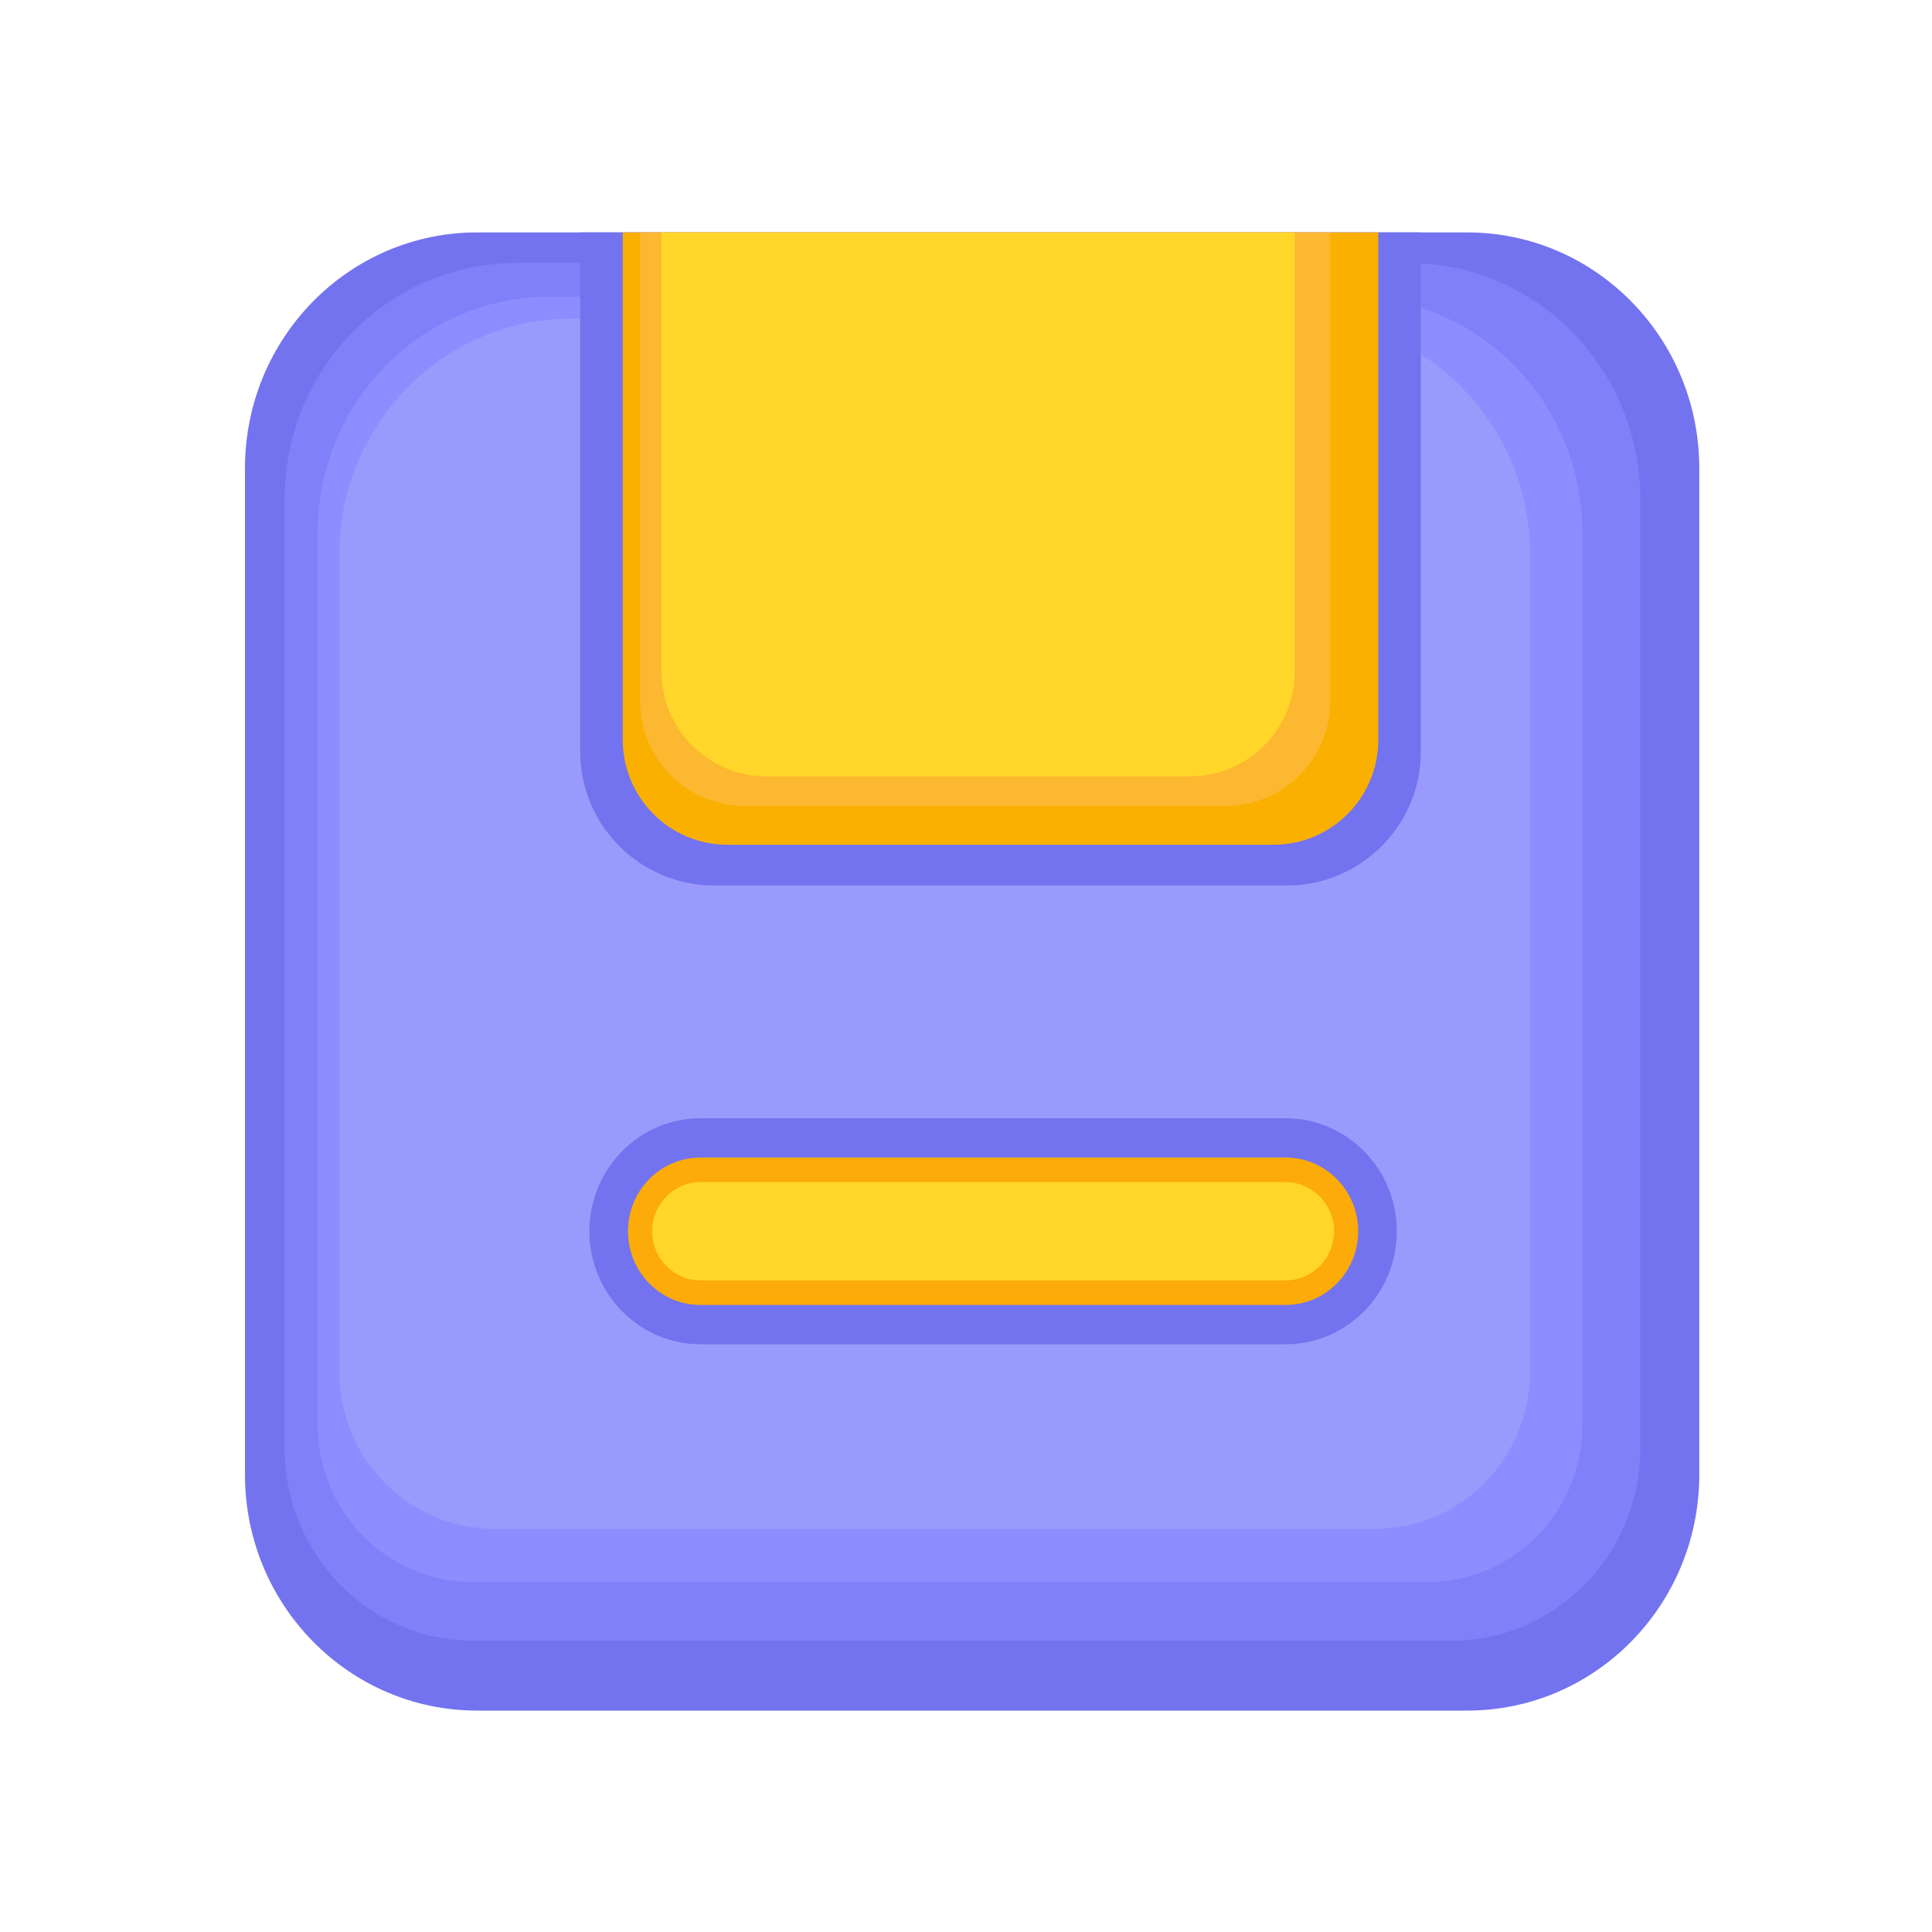
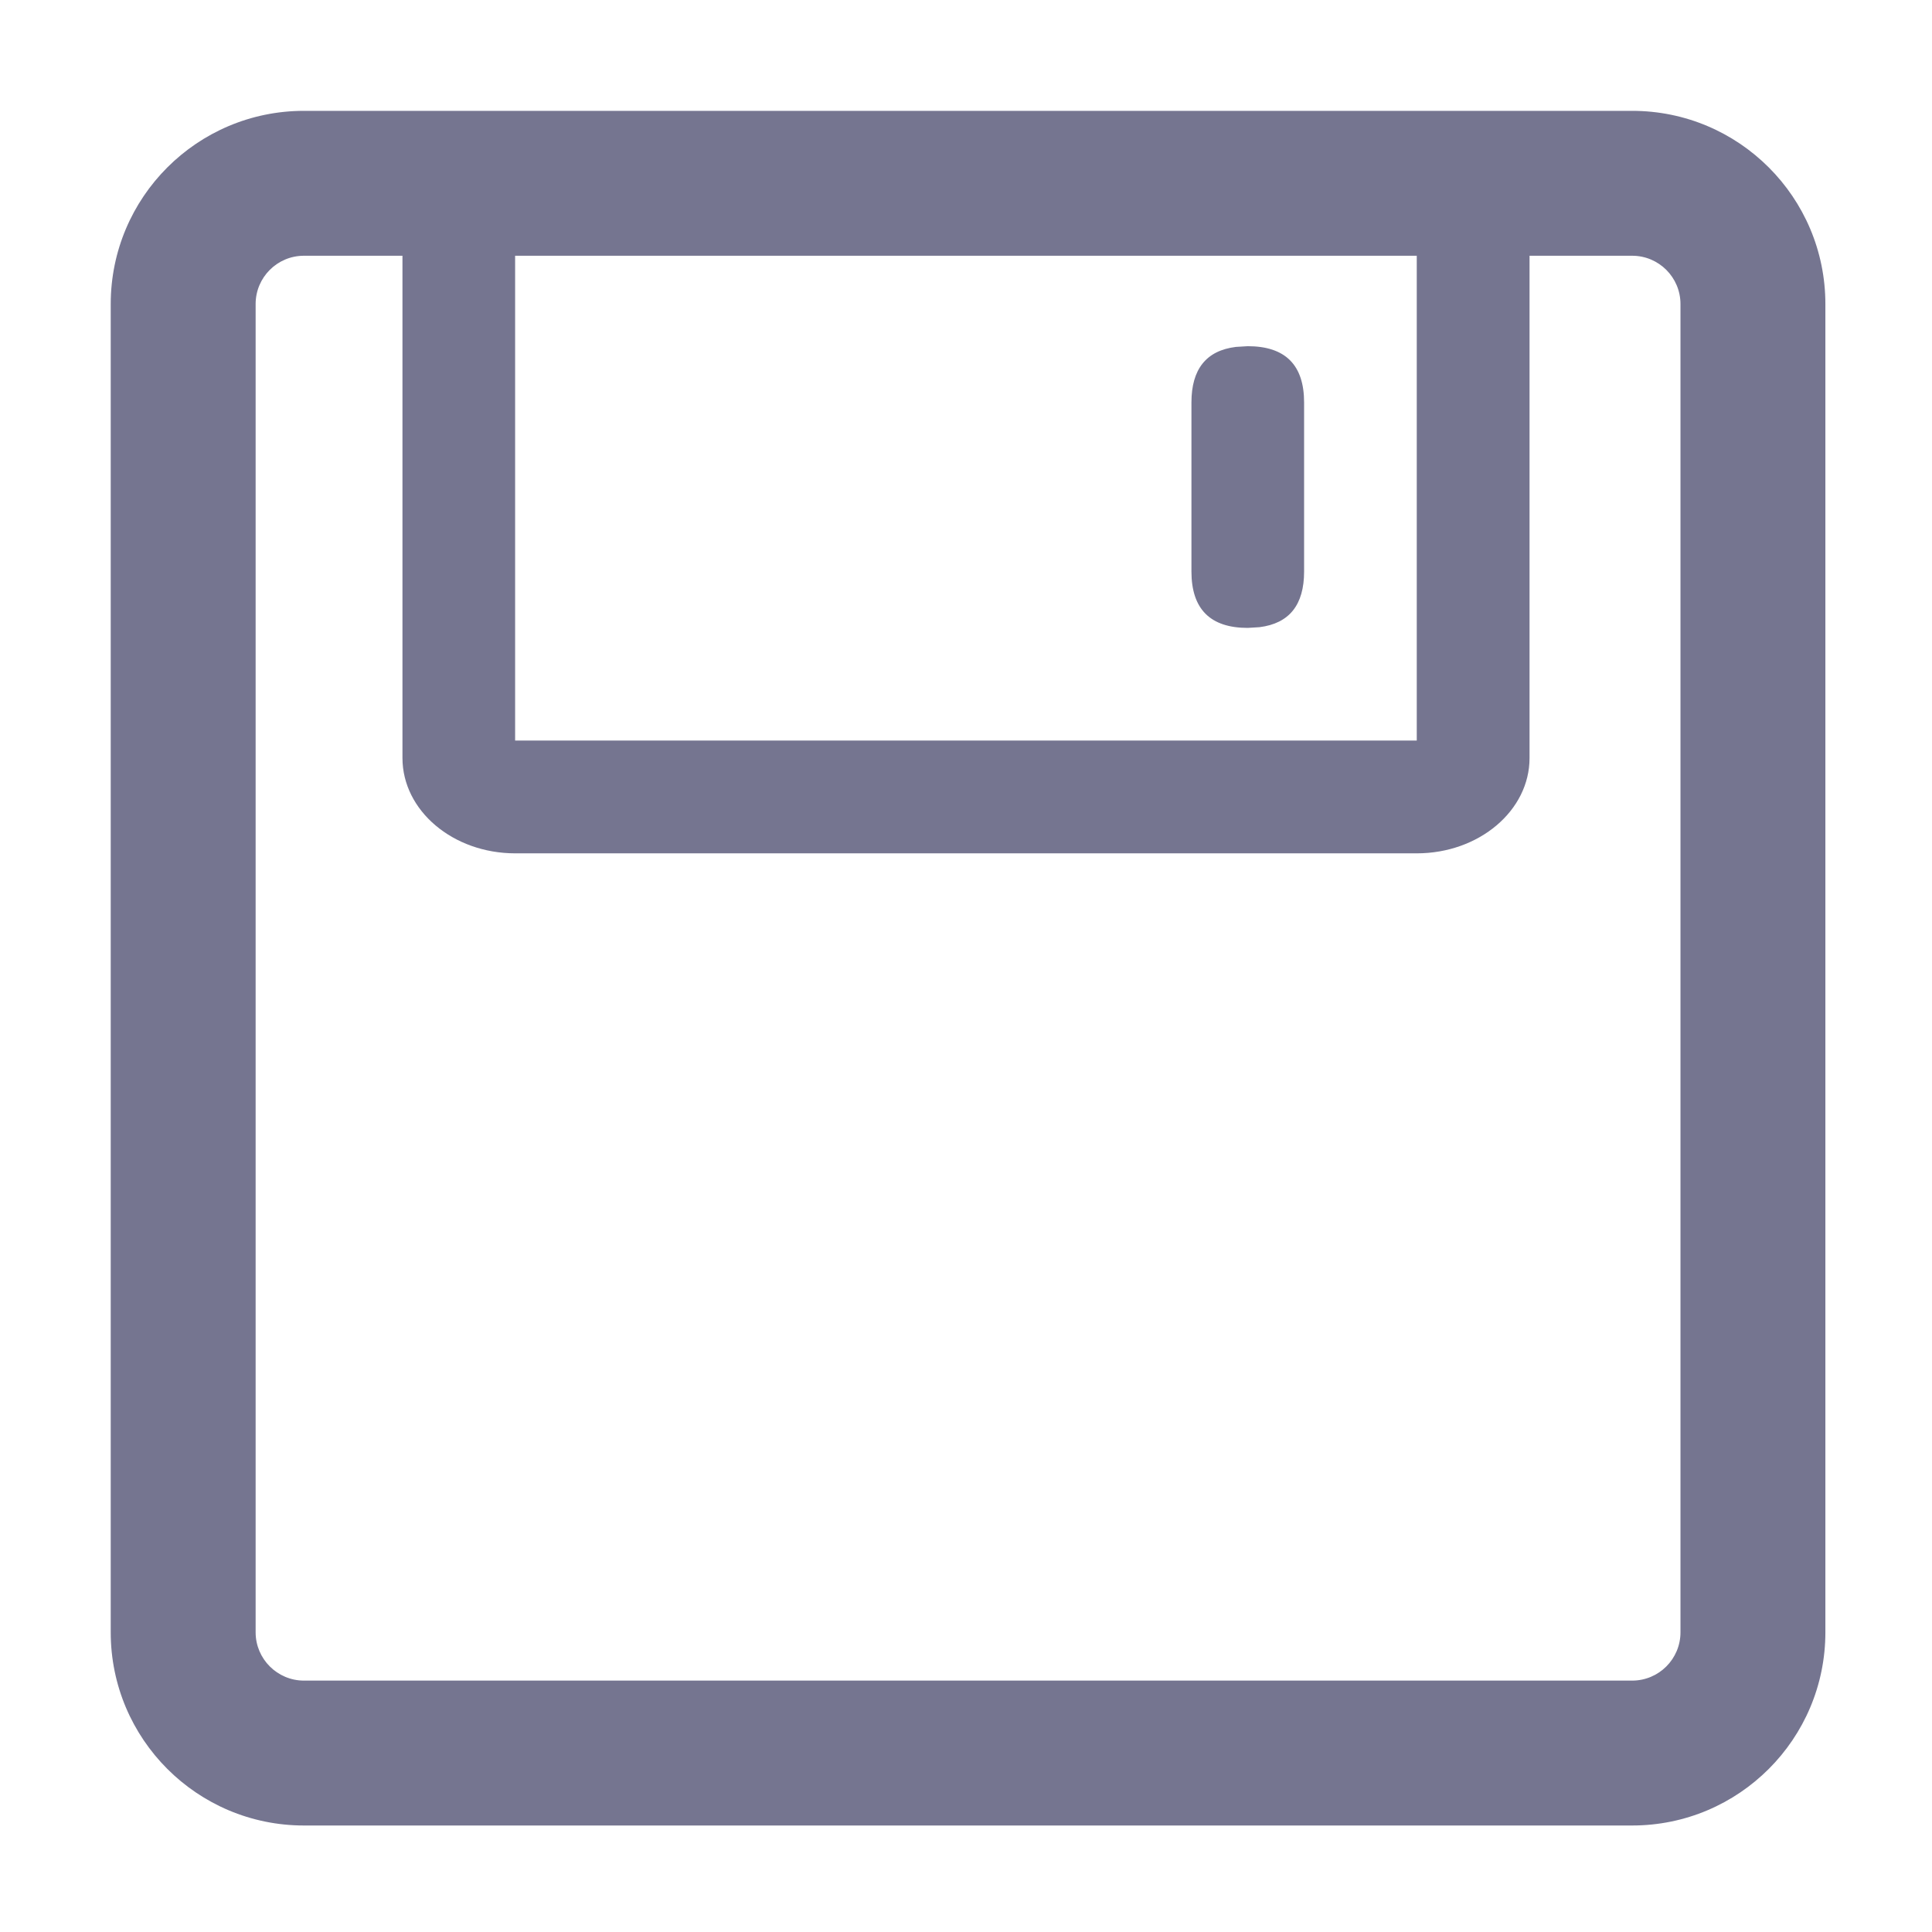
- <svg xmlns="http://www.w3.org/2000/svg" t="1715142613481" class="icon" viewBox="0 0 1024 1024" version="1.1" p-id="1131" width="200" height="200">
-   <path d="M777.626 906.65H252.877c-67.942 0-123.034-55.962-123.034-125.03V248.218c0-69.069 55.091-125.03 123.034-125.03h524.749c67.942 0 123.034 55.962 123.034 125.03v533.402c-0.051 69.069-55.091 125.03-123.034 125.03z" fill="#7373EF" p-id="1132" />
-   <path d="M769.178 869.632H251.034c-55.296 0-100.147-45.568-100.147-101.786V264.397c0-69.069 55.091-125.03 123.034-125.03h472.422c67.942 0 123.034 55.962 123.034 125.03v503.398c-0.051 56.269-44.902 101.837-100.198 101.837z" fill="#8080F9" p-id="1133" />
-   <path d="M756.736 838.502H250.368c-45.261 0-81.971-37.325-81.971-83.302V282.266c0-69.069 55.091-125.03 123.034-125.03h424.243c67.942 0 123.034 55.962 123.034 125.03v472.934c-0.051 45.978-36.71 83.302-81.971 83.302z" fill="#8D8DFF" p-id="1134" />
-   <path d="M728.934 810.291H261.837c-45.261 0-81.971-37.325-81.971-83.302V293.888c0-69.069 55.091-125.03 123.034-125.03h385.024c67.942 0 123.034 55.962 123.034 125.03v433.101c-0.051 45.978-36.71 83.302-82.022 83.302z" fill="#9A9AFC" p-id="1135" />
-   <path d="M681.984 469.35H378.573c-39.27 0-71.066-31.846-71.066-71.066V123.187h445.594v275.098c-0.051 39.27-31.846 71.066-71.117 71.066z" fill="#7373EF" p-id="1136" />
-   <path d="M674.918 447.744h-289.28c-30.669 0-55.552-24.883-55.552-55.552V123.187h400.435V392.192c0 30.669-24.883 55.552-55.603 55.552z" fill="#FAB001" p-id="1137" />
-   <path d="M649.523 427.162H394.803c-30.669 0-55.552-24.883-55.552-55.552V123.187h365.824v248.371c0 30.72-24.883 55.603-55.552 55.603z" fill="#FCB830" p-id="1138" />
-   <path d="M630.682 411.494H406.17c-30.669 0-55.552-24.883-55.552-55.552V123.187h335.616v232.755c0 30.669-24.883 55.552-55.552 55.552z" fill="#FFD629" p-id="1139" />
-   <path d="M681.421 592.691H371.302c-32.512 0-58.931 26.88-58.931 59.904 0 33.024 26.419 59.904 58.931 59.904h310.118c32.512 0 58.931-26.88 58.931-59.904 0-33.024-26.419-59.904-58.931-59.904z" fill="#7373EF" p-id="1140" />
-   <path d="M681.421 691.661H371.302c-21.248 0-38.451-17.51-38.451-39.066s17.203-39.066 38.451-39.066h310.118c21.248 0 38.451 17.51 38.451 39.066s-17.203 39.066-38.451 39.066z" fill="#FCAB08" p-id="1141" />
-   <path d="M681.421 678.656H371.302c-14.131 0-25.651-11.674-25.651-26.061s11.469-26.061 25.651-26.061h310.118c14.131 0 25.651 11.674 25.651 26.061s-11.52 26.061-25.651 26.061z" fill="#FFD629" p-id="1142" />
+ <svg xmlns="http://www.w3.org/2000/svg" t="1737779369070" class="icon" viewBox="0 0 1024 1024" version="1.1" p-id="4229" width="256" height="256">
+   <path d="M865.088 58.752a102.4 102.4 0 0 1 102.4 102.4v704a102.4 102.4 0 0 1-102.4 102.4h-704a102.4 102.4 0 0 1-102.4-102.4v-704a102.4 102.4 0 0 1 102.4-102.4z m-651.776 76.8h-52.224a25.6 25.6 0 0 0-25.6 25.6v704c0 14.144 11.52 25.6 25.6 25.6h704a25.6 25.6 0 0 0 25.6-25.6v-704a25.6 25.6 0 0 0-25.6-25.6h-54.4v266.24c0 27.84-26.752 50.496-59.776 50.496H273.088c-33.024 0-59.776-22.656-59.776-50.56V135.552z m537.6 0H273.024v256.96h477.888V135.552z m-89.6 47.936c19.904 0 29.888 9.92 29.888 29.824v89.6c0 17.728-7.872 27.52-23.616 29.504l-6.272 0.384c-19.84 0-29.824-9.984-29.824-29.888v-89.6c0-17.664 7.872-27.52 23.552-29.44l6.272-0.384z" fill="#757590" p-id="4230" />
</svg>
